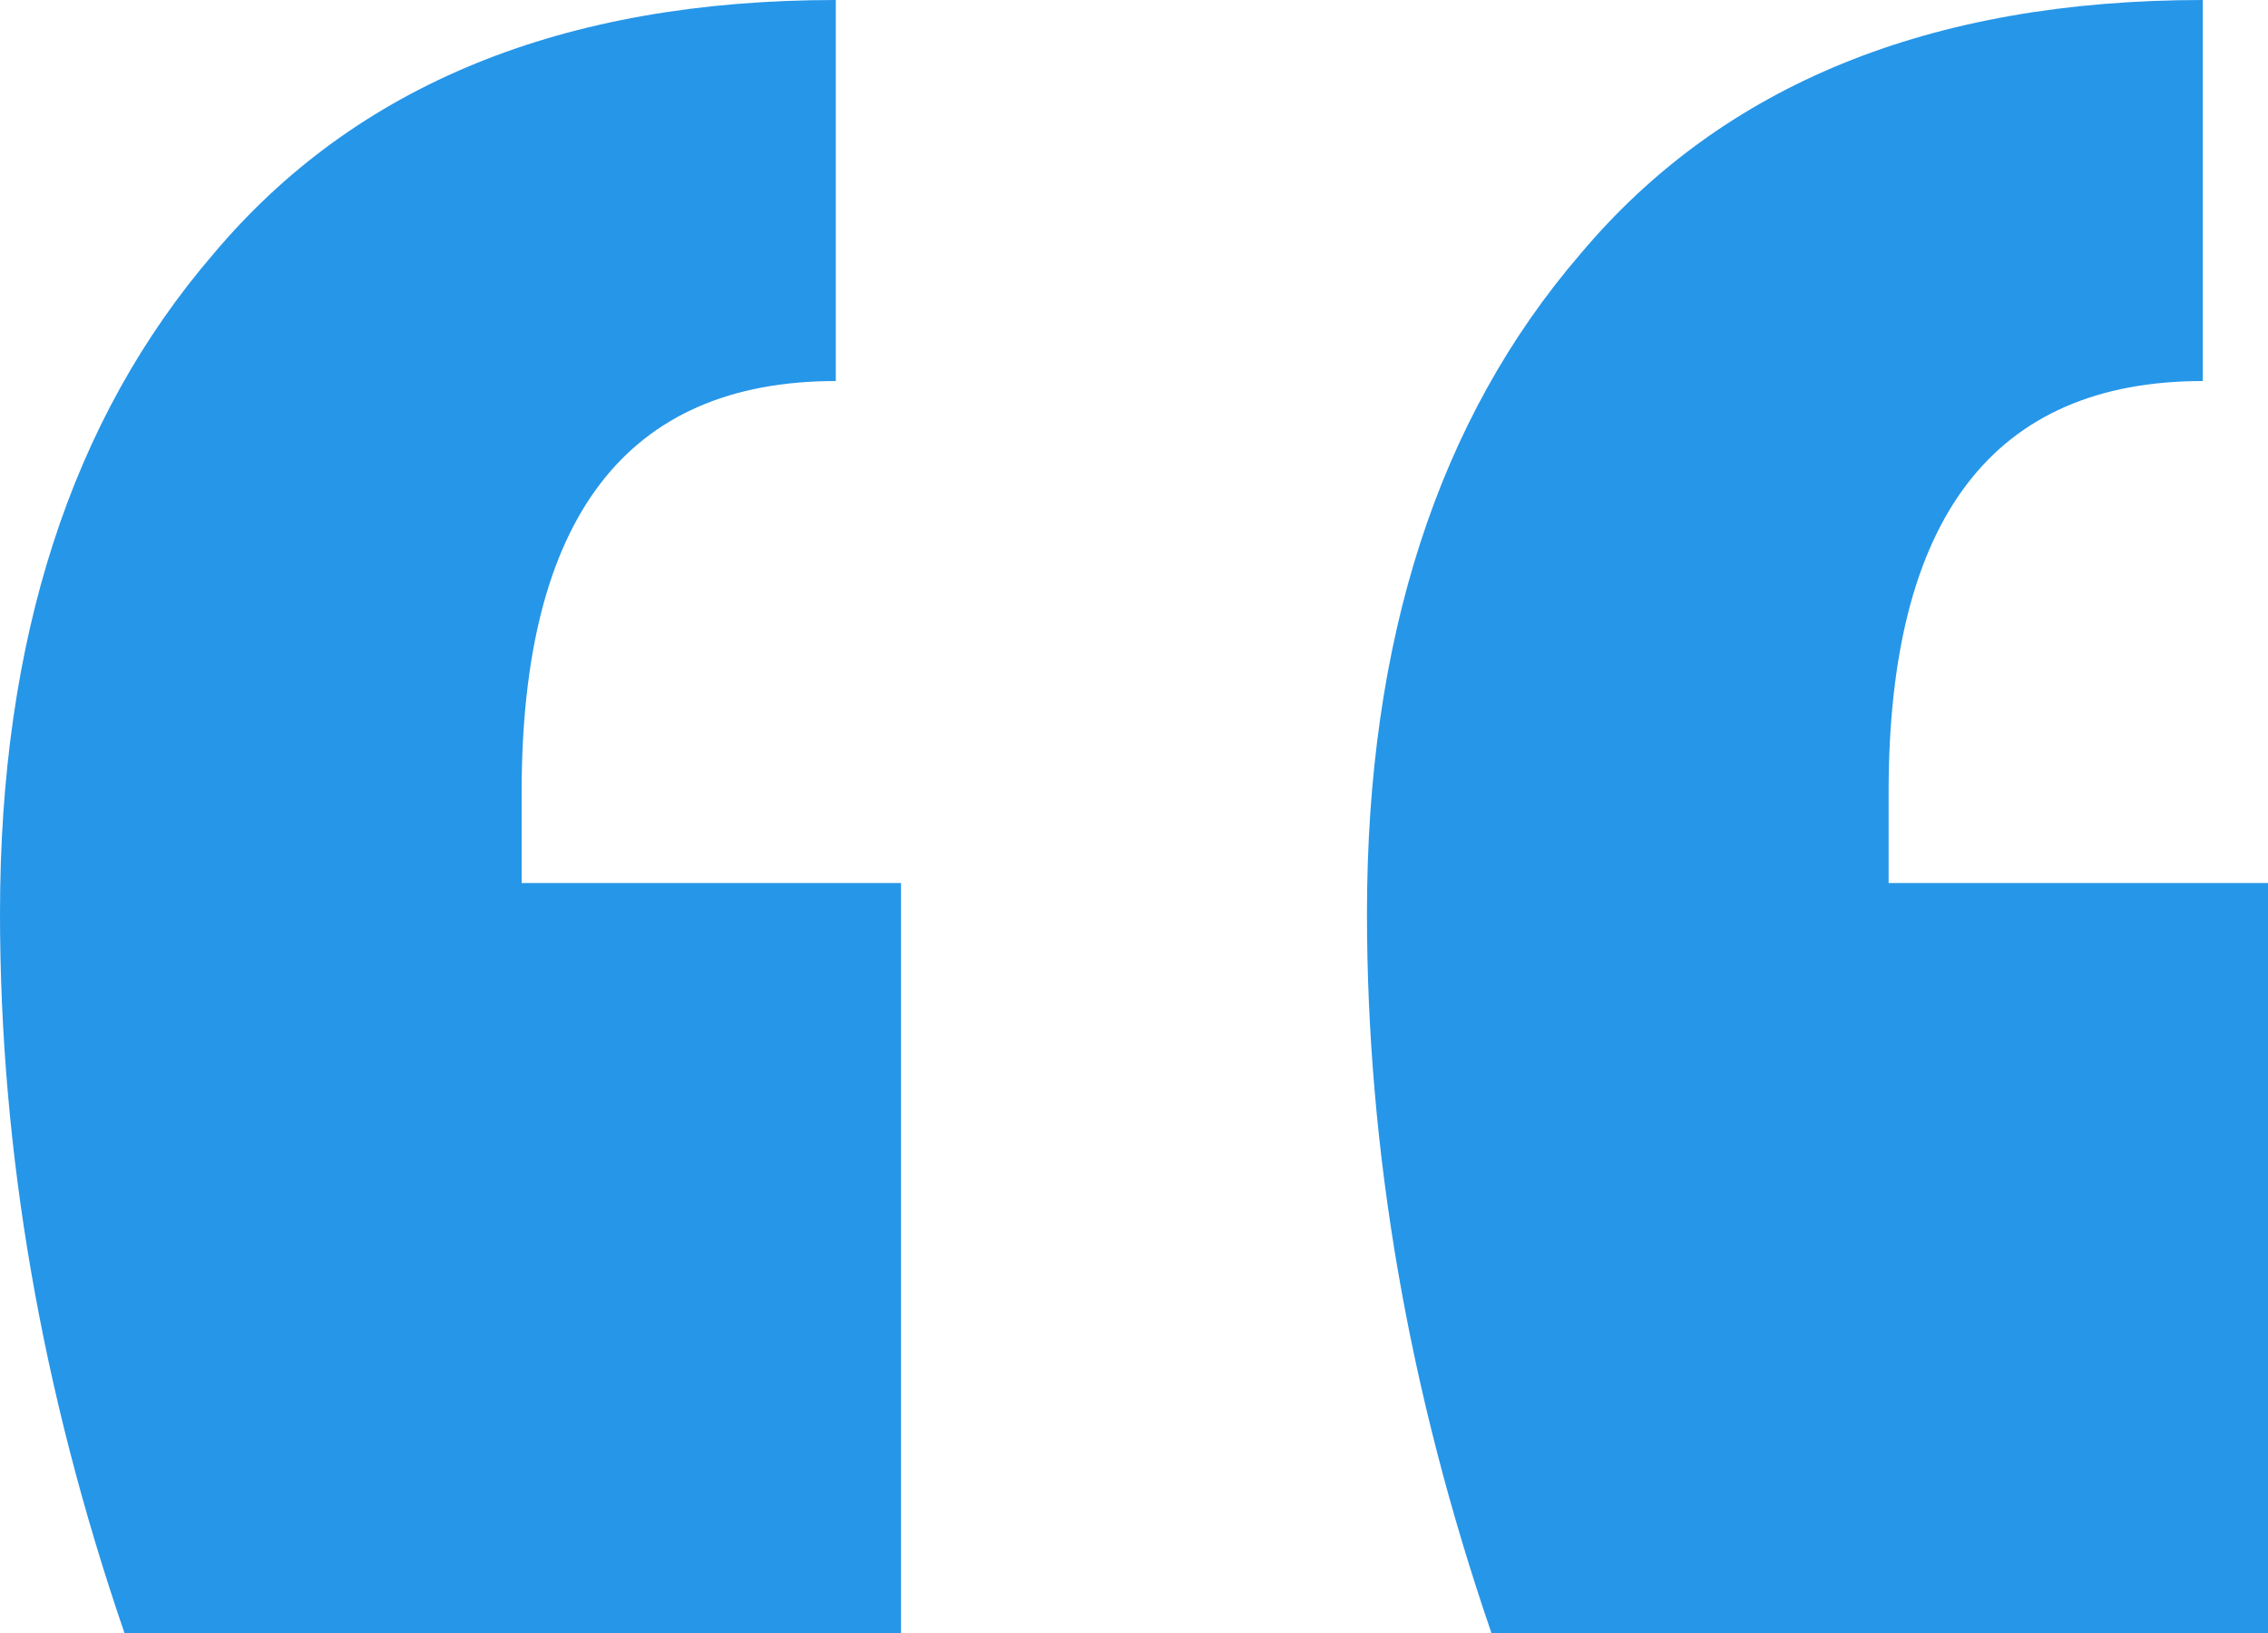
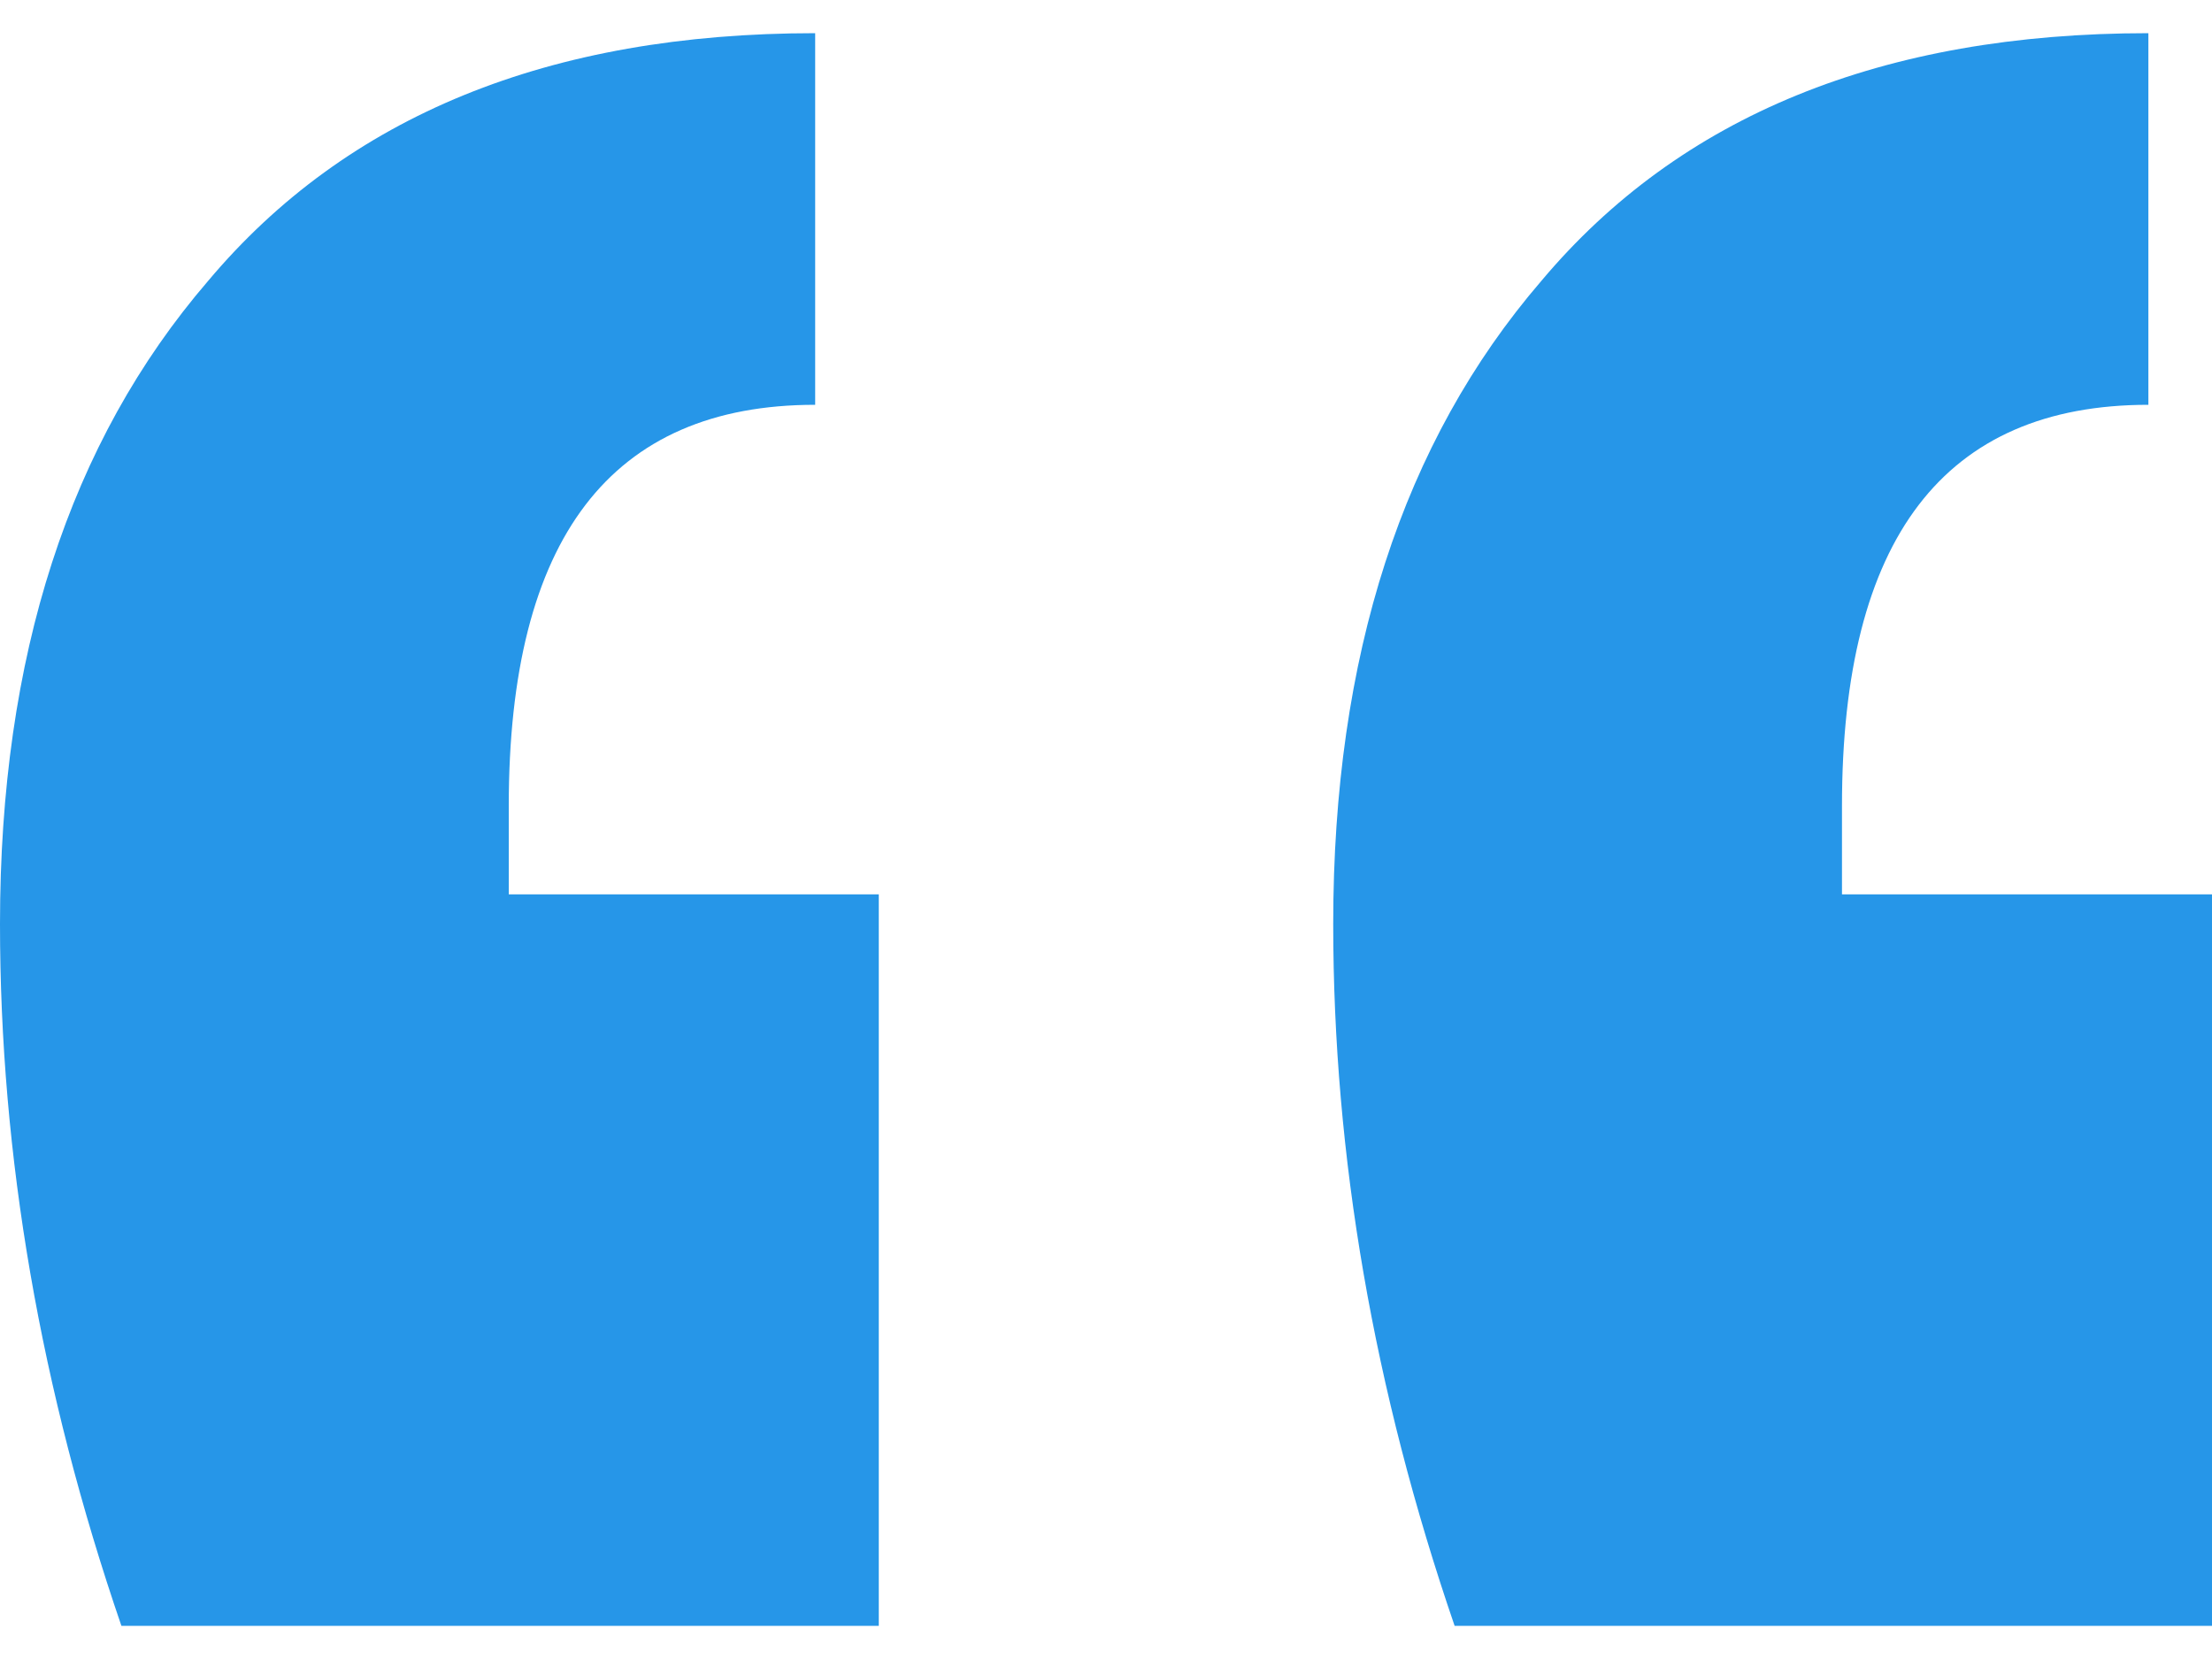
- <svg xmlns="http://www.w3.org/2000/svg" width="25" height="18" viewBox="0 0 25 18" fill="none">
+ <svg xmlns="http://www.w3.org/2000/svg" width="40" height="30" viewBox="0 0 25 18" fill="none">
  <path d="M1.372 18C0.457 15.333 0 12.689 0 10.067C0 7.044 0.784 4.622 2.352 2.8C3.921 0.933 6.207 0 9.213 0V4.2C6.904 4.2 5.75 5.711 5.75 8.733V9.733H9.932V18H1.372Z" fill="#2696E8" />
  <path d="M16.44 18C15.525 15.333 15.068 12.689 15.068 10.067C15.068 7.044 15.852 4.622 17.42 2.8C18.988 0.933 21.276 0 24.281 0V4.2C21.973 4.2 20.818 5.711 20.818 8.733V9.733H25V18H16.44Z" fill="#2696E8" />
</svg>
